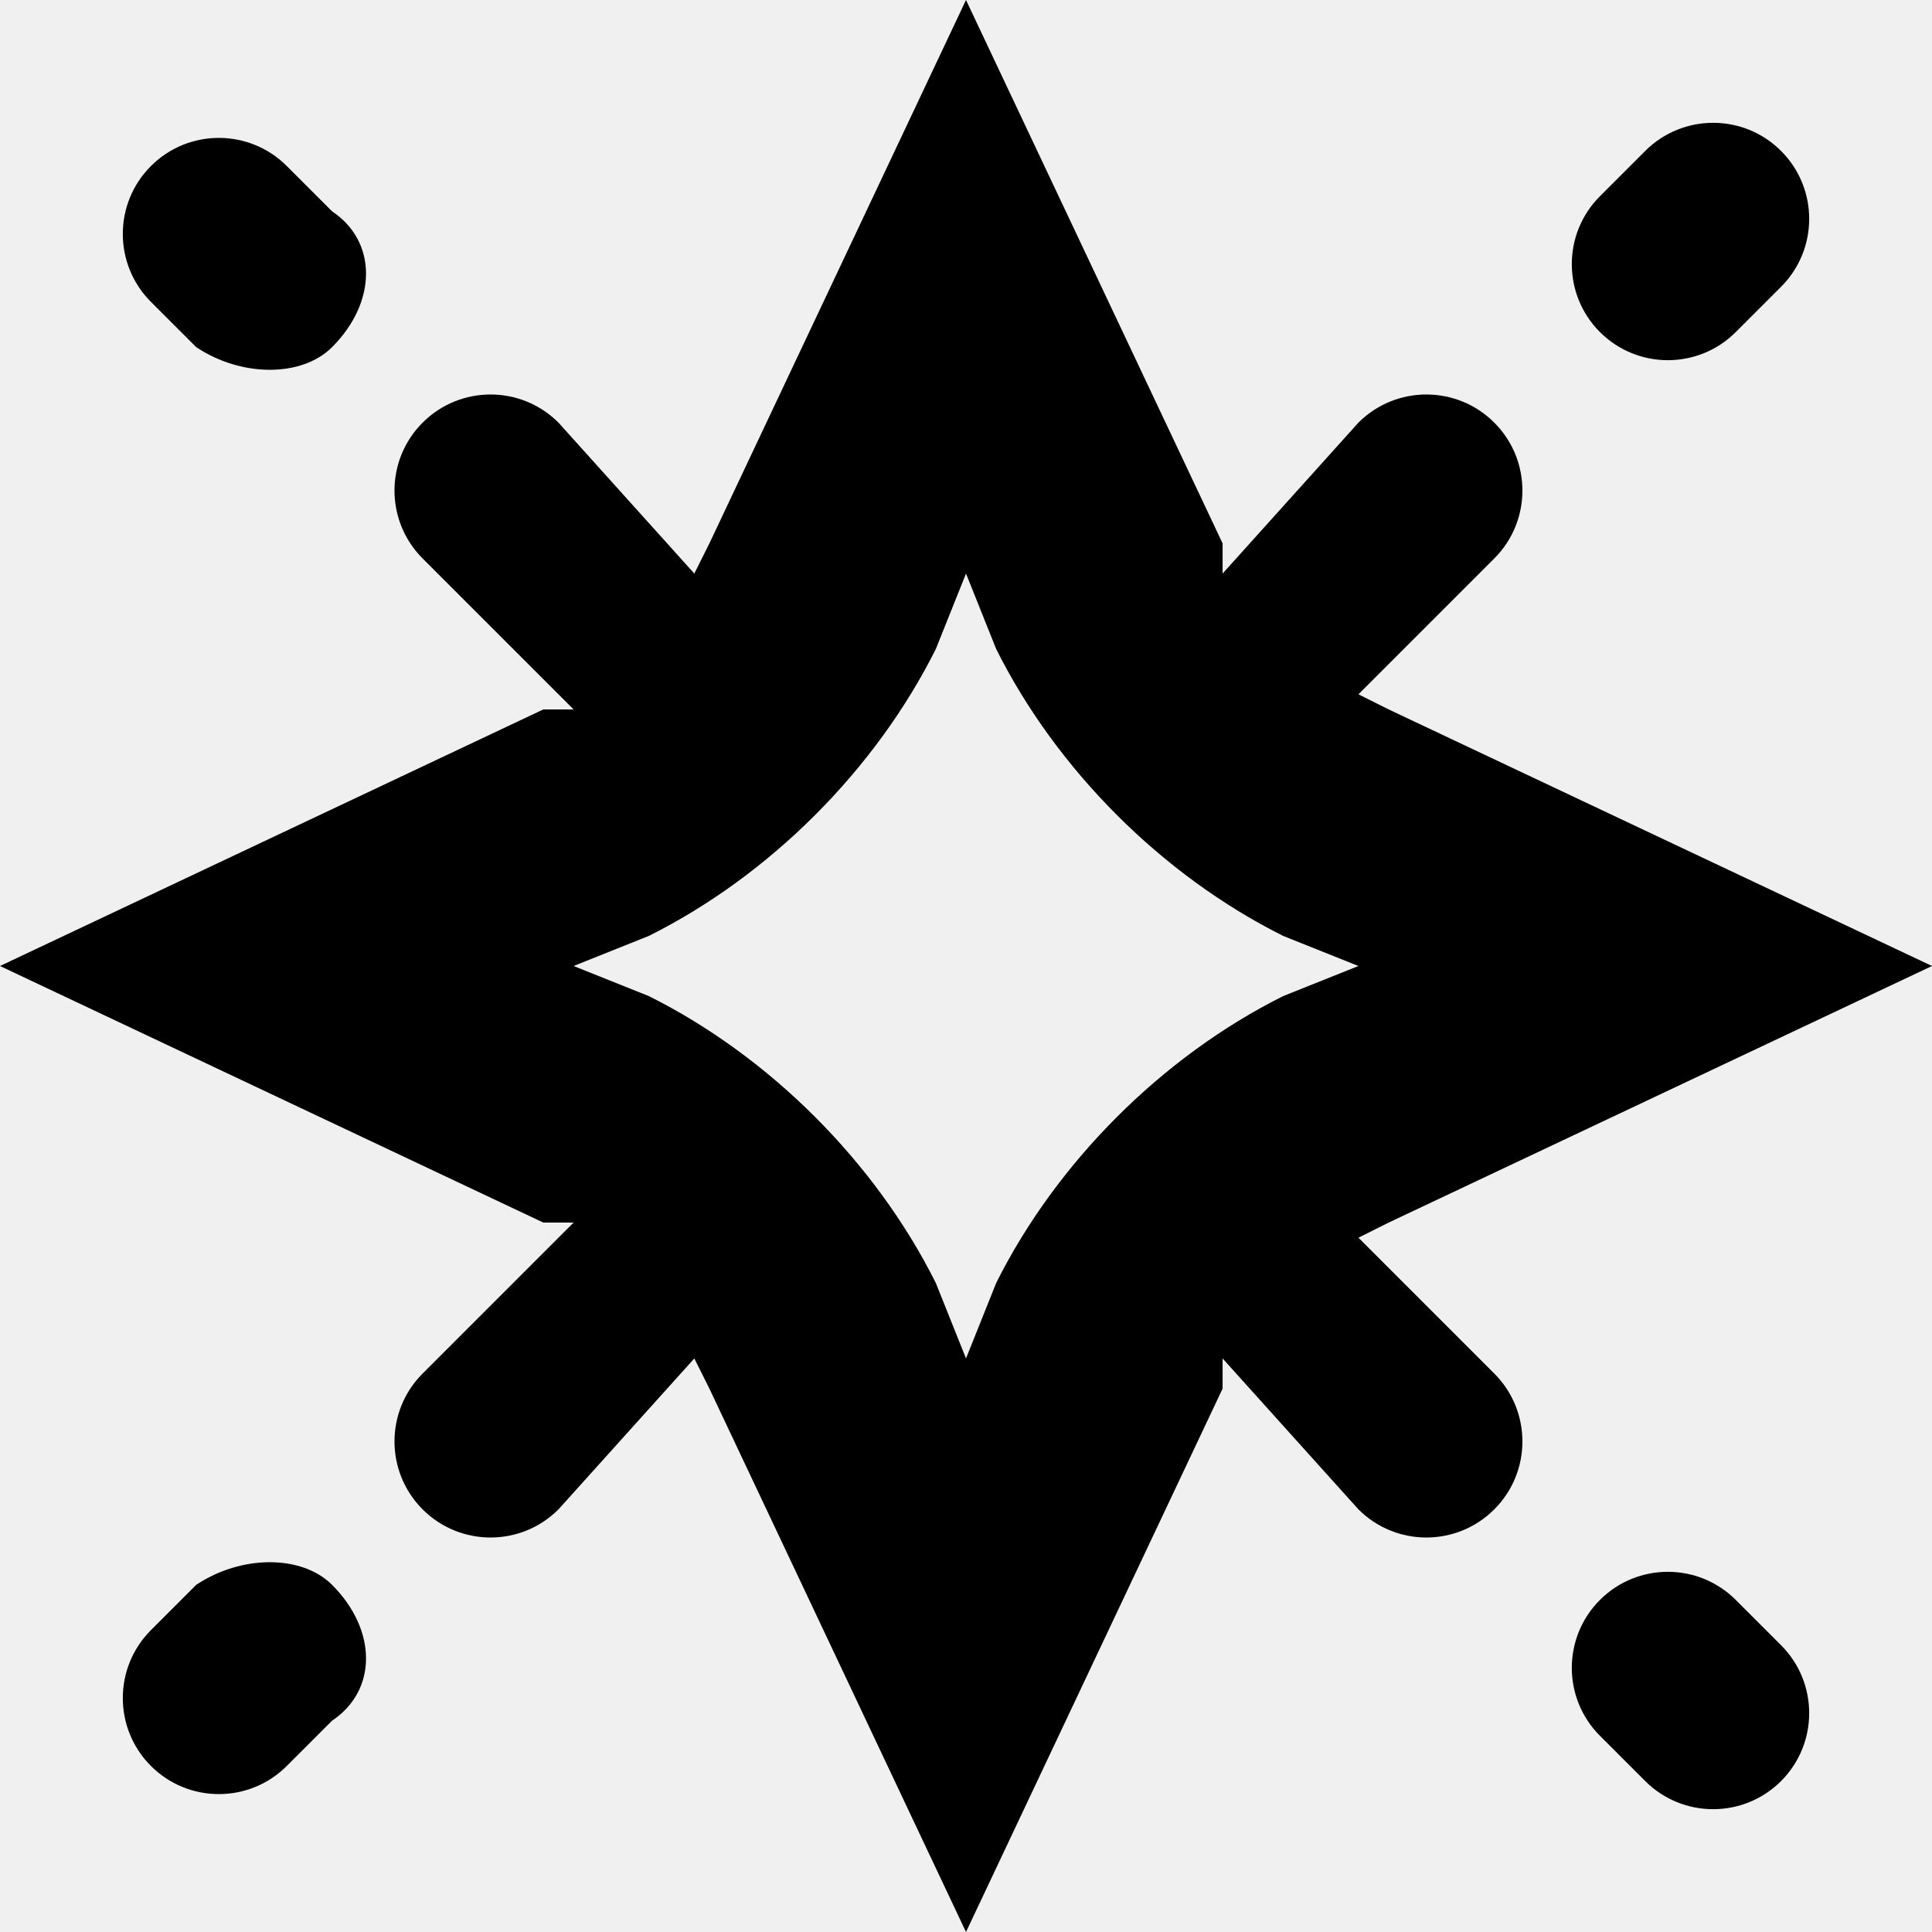
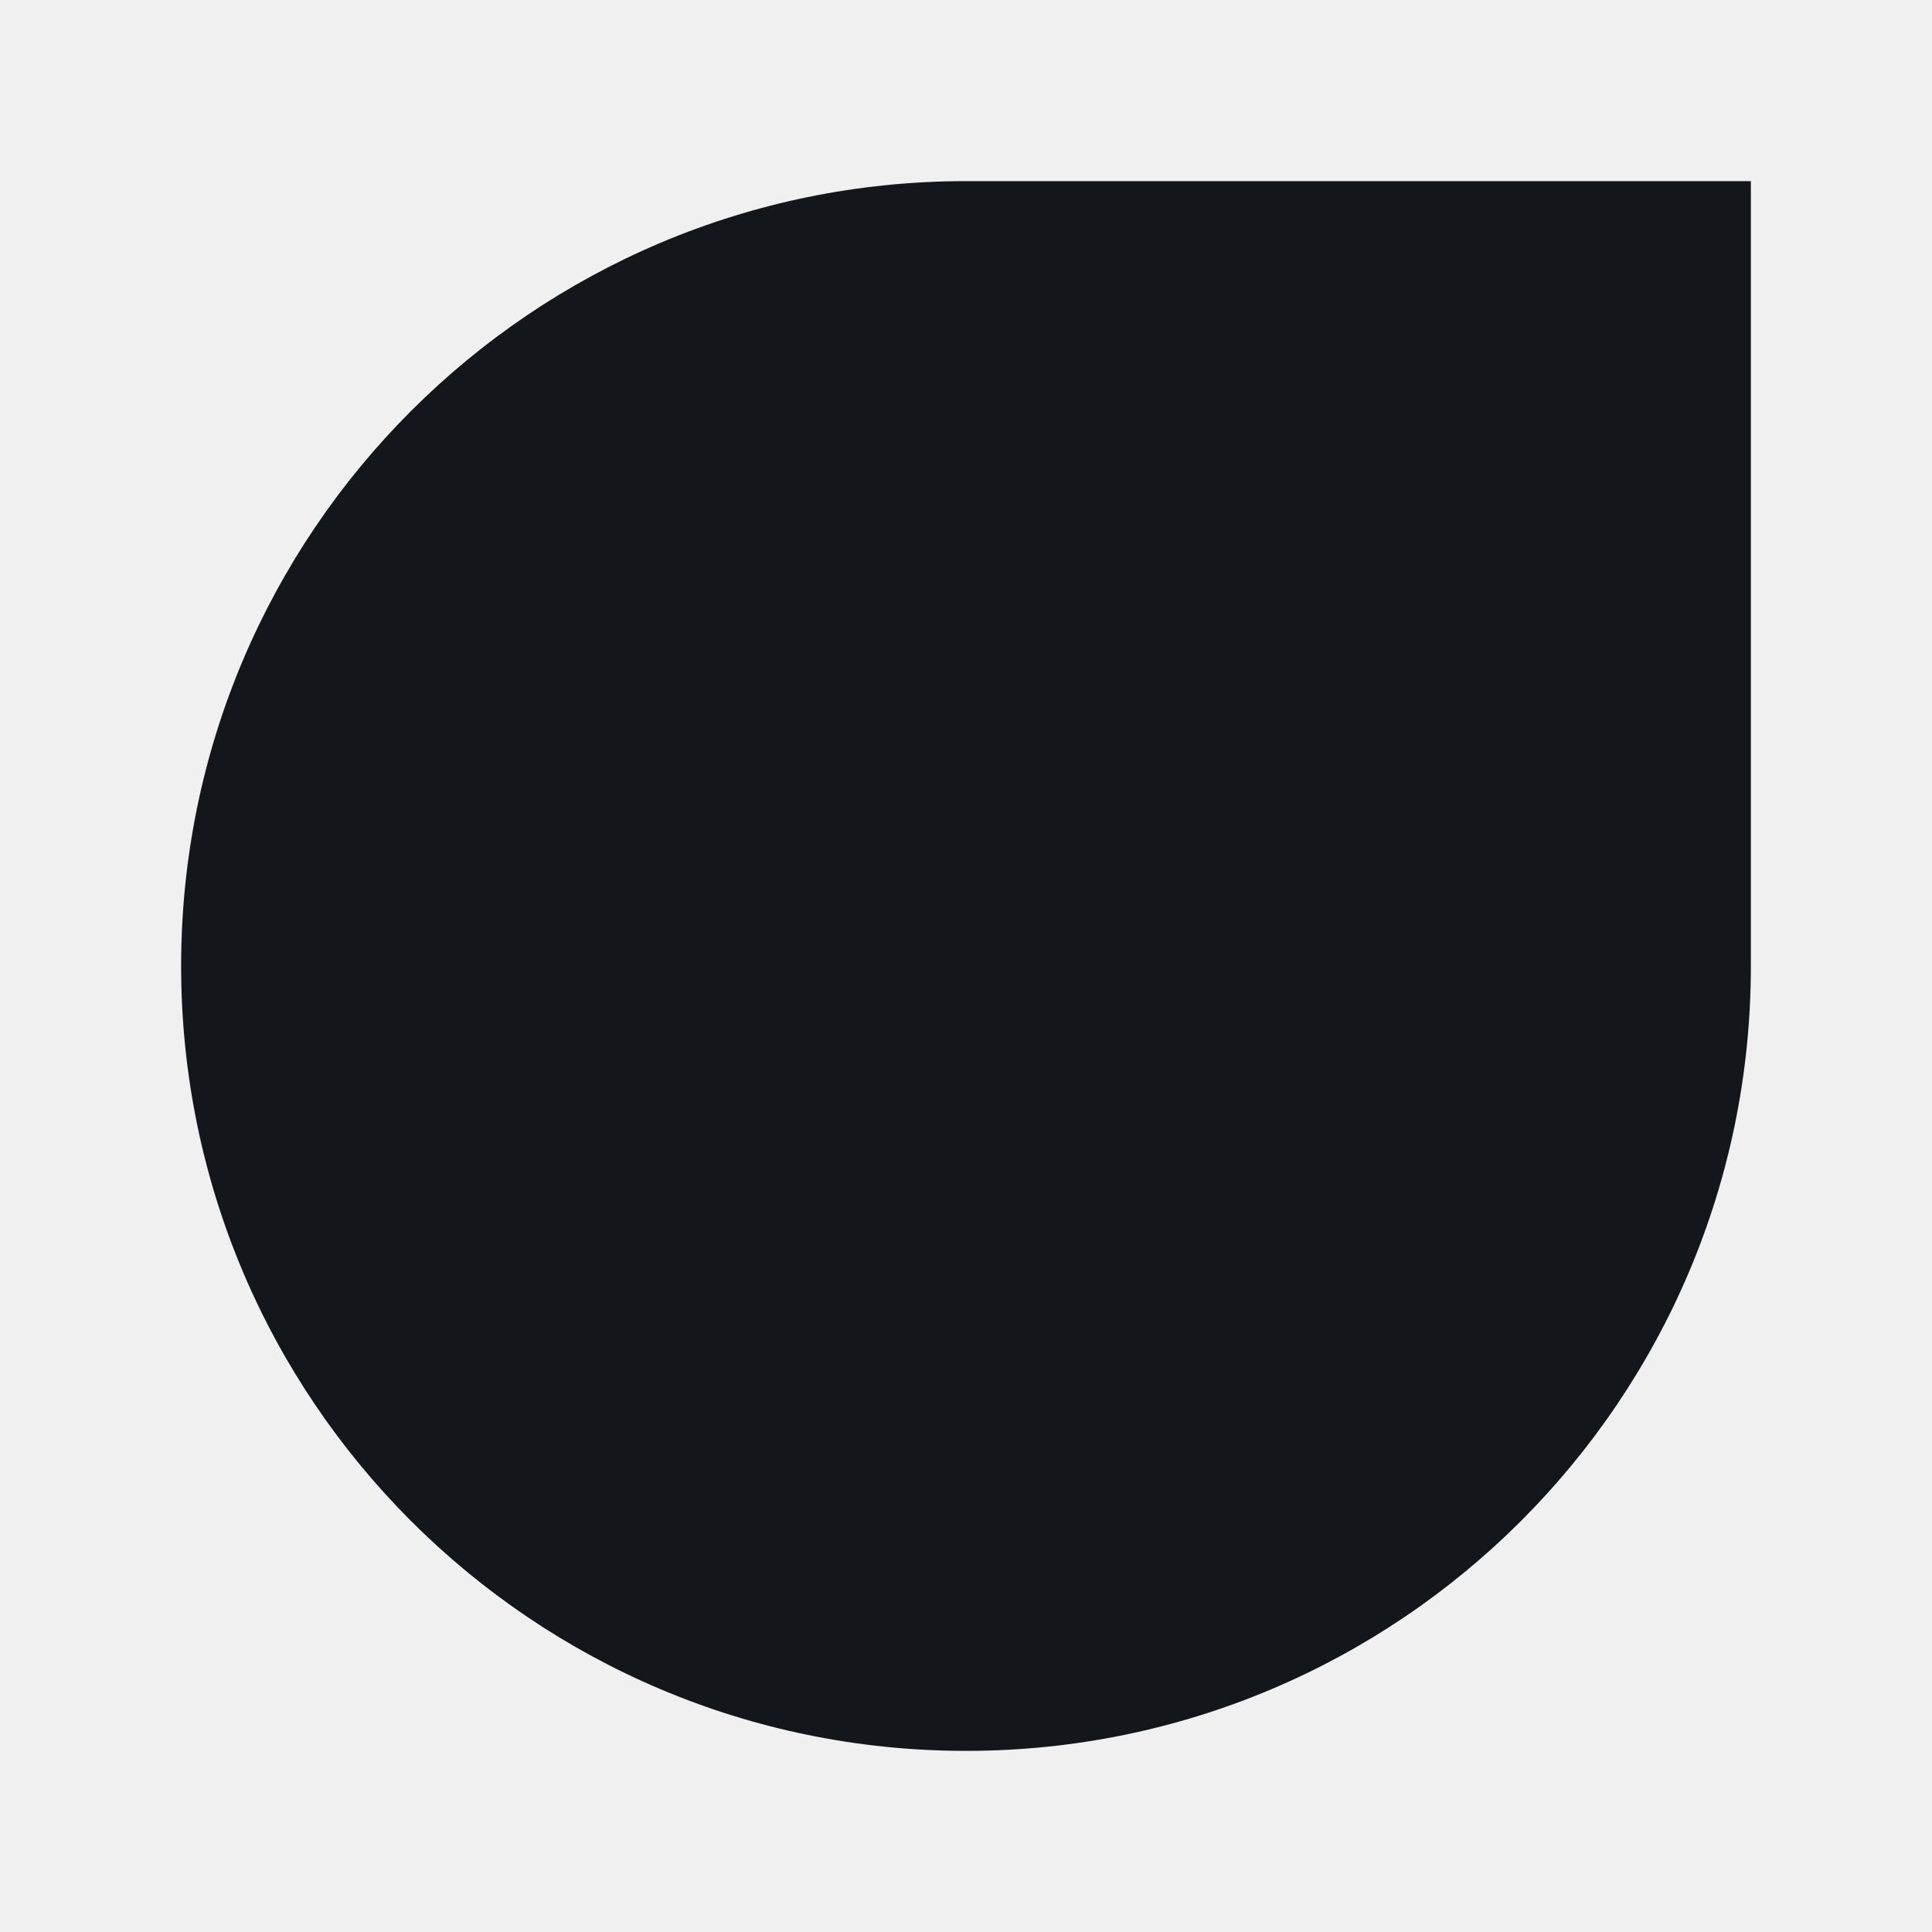
- <svg xmlns="http://www.w3.org/2000/svg" viewBox="0 0 128 128">
-   <path fill-rule="evenodd" d="M81 36 64 0 47 36l-1 2-9-10a6 6 0 0 0-9 9l10 10h-2L0 64l36 17h2L28 91a6 6 0 1 0 9 9l9-10 1 2 17 36 17-36v-2l9 10a6 6 0 1 0 9-9l-9-9 2-1 36-17-36-17-2-1 9-9a6 6 0 1 0-9-9l-9 10v-2Zm-17 2-2 5c-4 8-11 15-19 19l-5 2 5 2c8 4 15 11 19 19l2 5 2-5c4-8 11-15 19-19l5-2-5-2c-8-4-15-11-19-19l-2-5Z" clip-rule="evenodd" />
-   <path d="M118 19a6 6 0 0 0-9-9l-3 3a6 6 0 1 0 9 9l3-3Zm-96 4c-2 2-6 2-9 0l-3-3a6 6 0 1 1 9-9l3 3c3 2 3 6 0 9Zm0 82c-2-2-6-2-9 0l-3 3a6 6 0 1 0 9 9l3-3c3-2 3-6 0-9Zm96 4a6 6 0 0 1-9 9l-3-3a6 6 0 1 1 9-9l3 3Z" />
-   <style>path{fill:#000}@media (prefers-color-scheme:dark){path{fill:#fff}}</style>
+ <svg xmlns="http://www.w3.org/2000/svg" viewBox="0 0 32 32">
+   <style>path{fill:#13161A}@media(prefers-color-scheme:dark){path{fill:#EEF1F4}}</style>
+   <path d="M29 3 L29 16 A13 13 0 1 1 16 3 Z" />
</svg>
